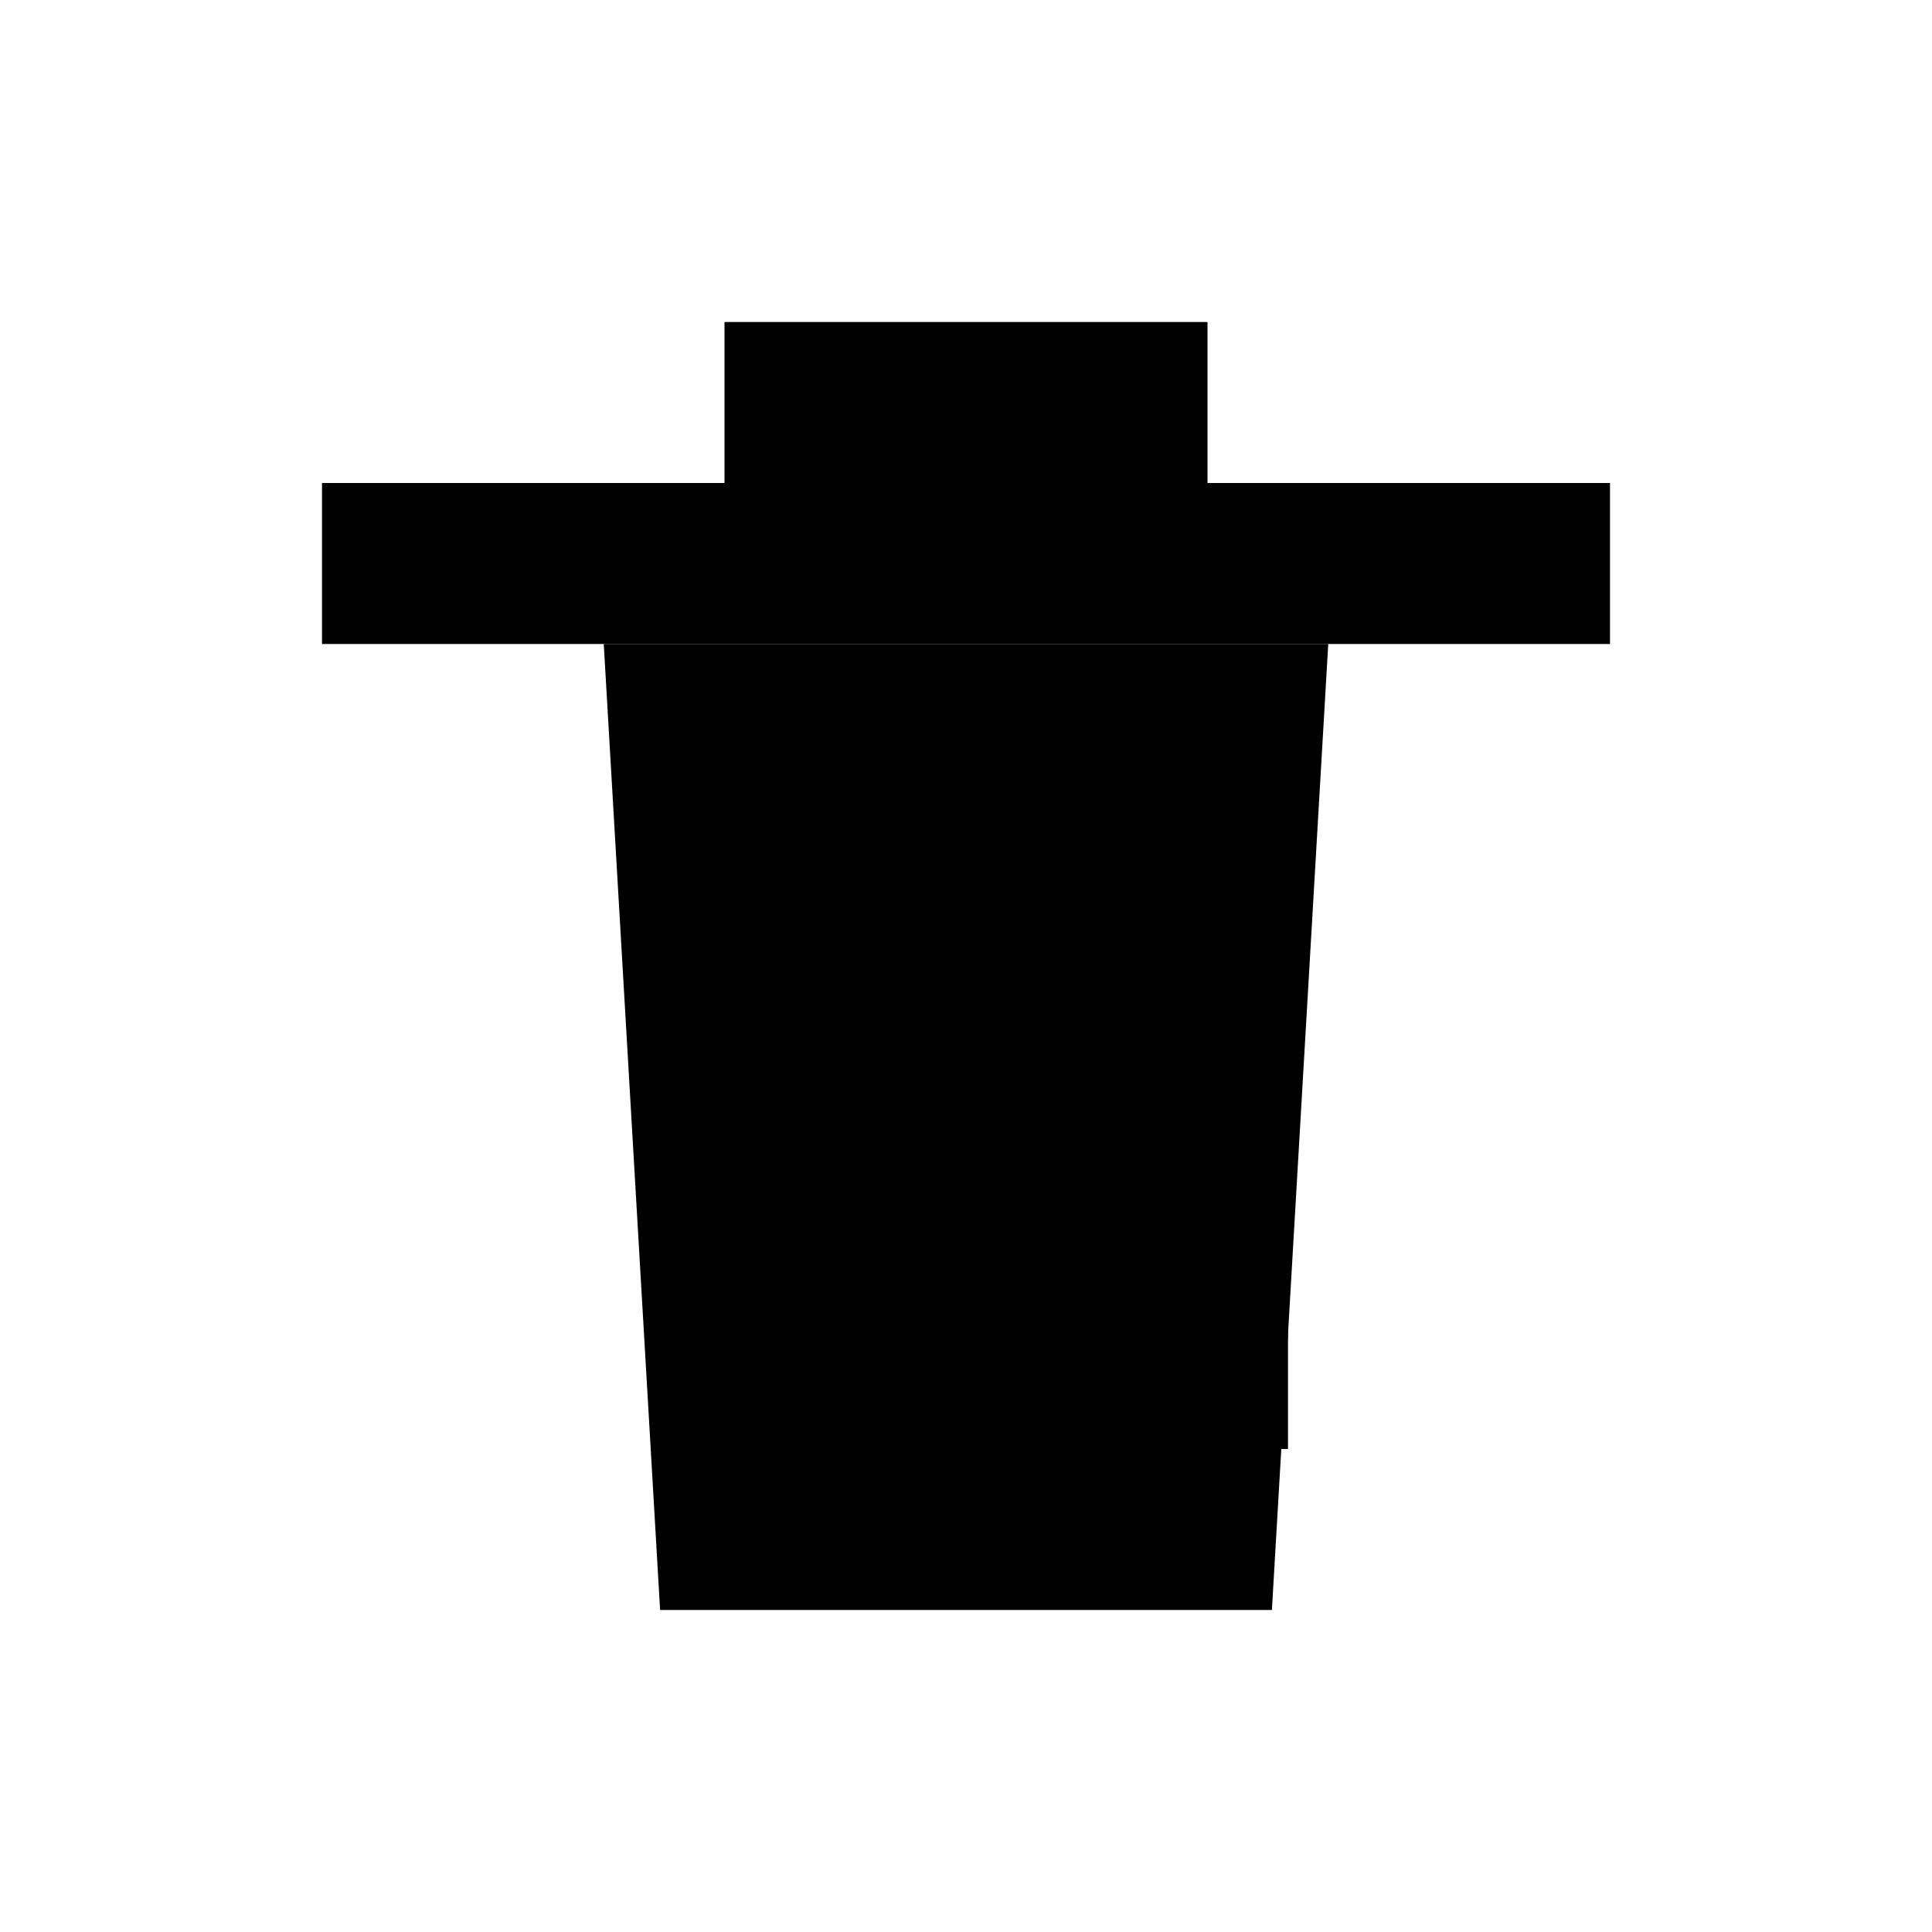
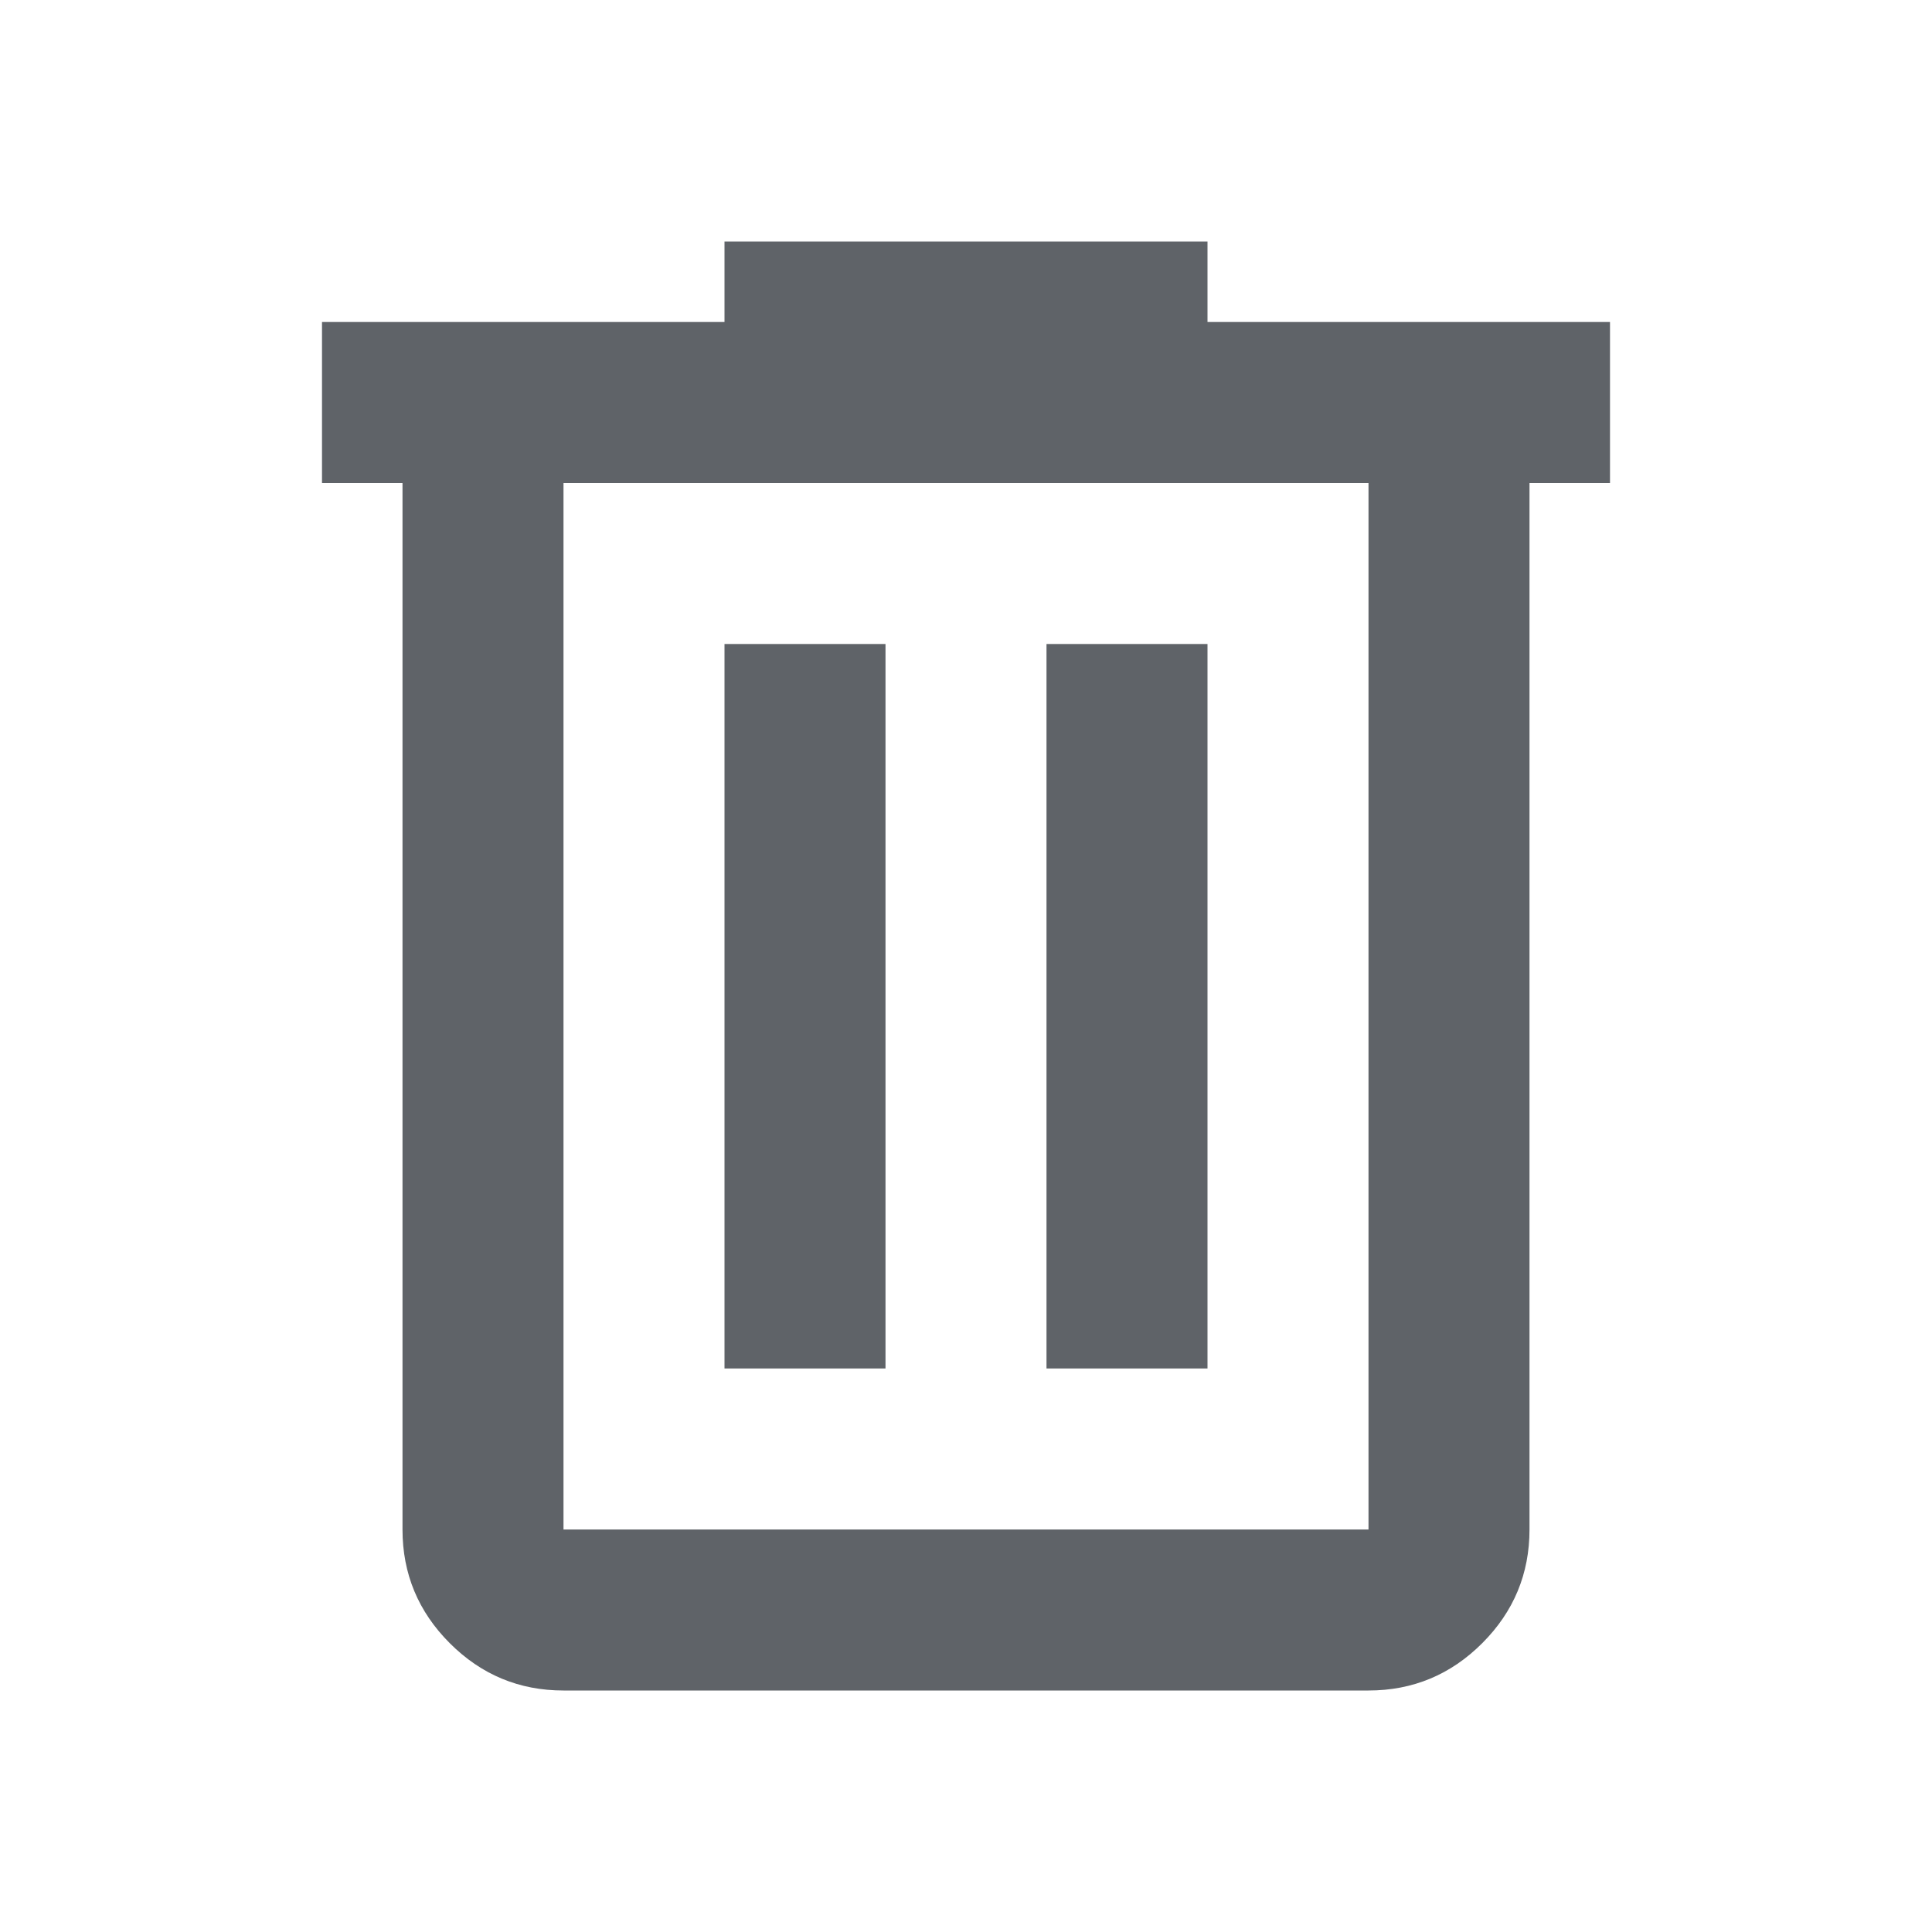
- <svg xmlns="http://www.w3.org/2000/svg" viewBox="0 0 24 24">
-   <path d="M9 4h6v2h5v2H4V6h5z" fill="#000" />
-   <path d="M7.5 8h9l-.7 12H8.2z" fill="#000" />
-   <path d="M10 10h2v8h-2zm4 0h2v8h-2z" fill="#000" />
+ <svg xmlns="http://www.w3.org/2000/svg" height="24px" viewBox="0 -960 960 960" width="24px" fill="#5f6368">
+   <path d="M280-120q-33 0-56.5-23.5T200-200v-520h-40v-80h200v-40h240v40h200v80h-40v520q0 33-23.5 56.5T680-120H280Zm400-600H280v520h400v-520ZM360-280h80v-360h-80v360Zm160 0h80v-360h-80v360ZM280-720v520-520Z" />
</svg>
